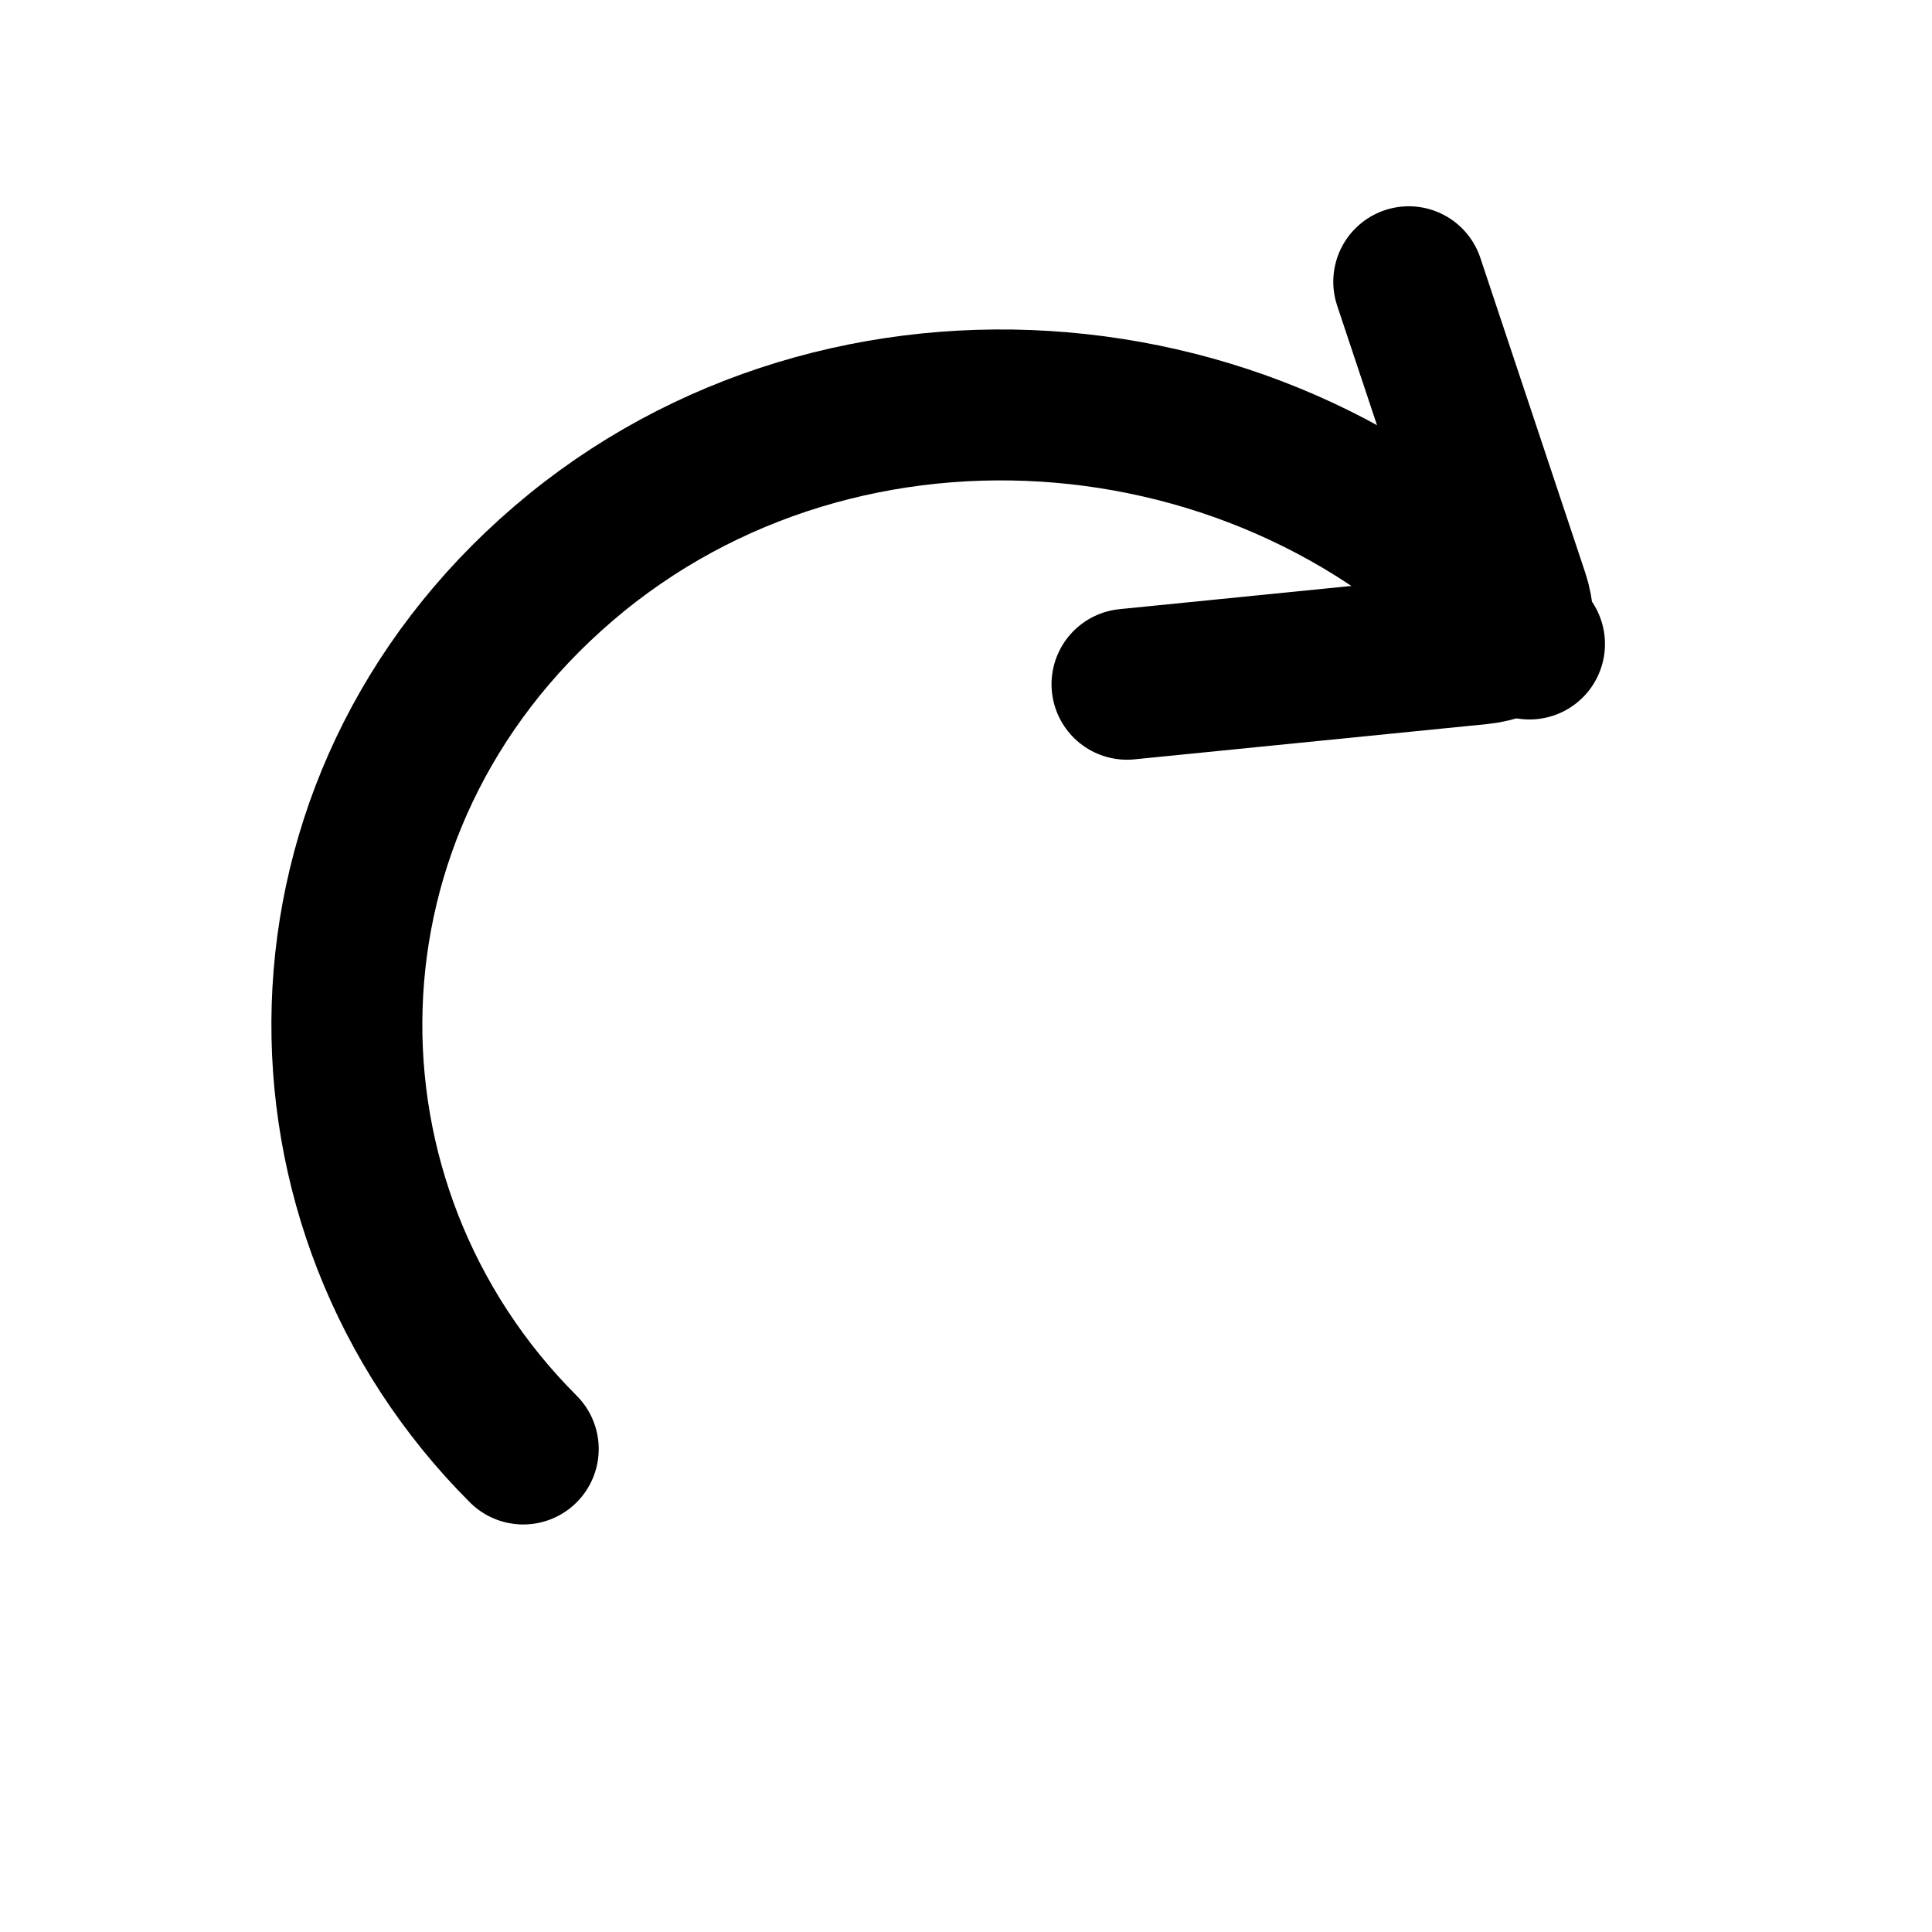
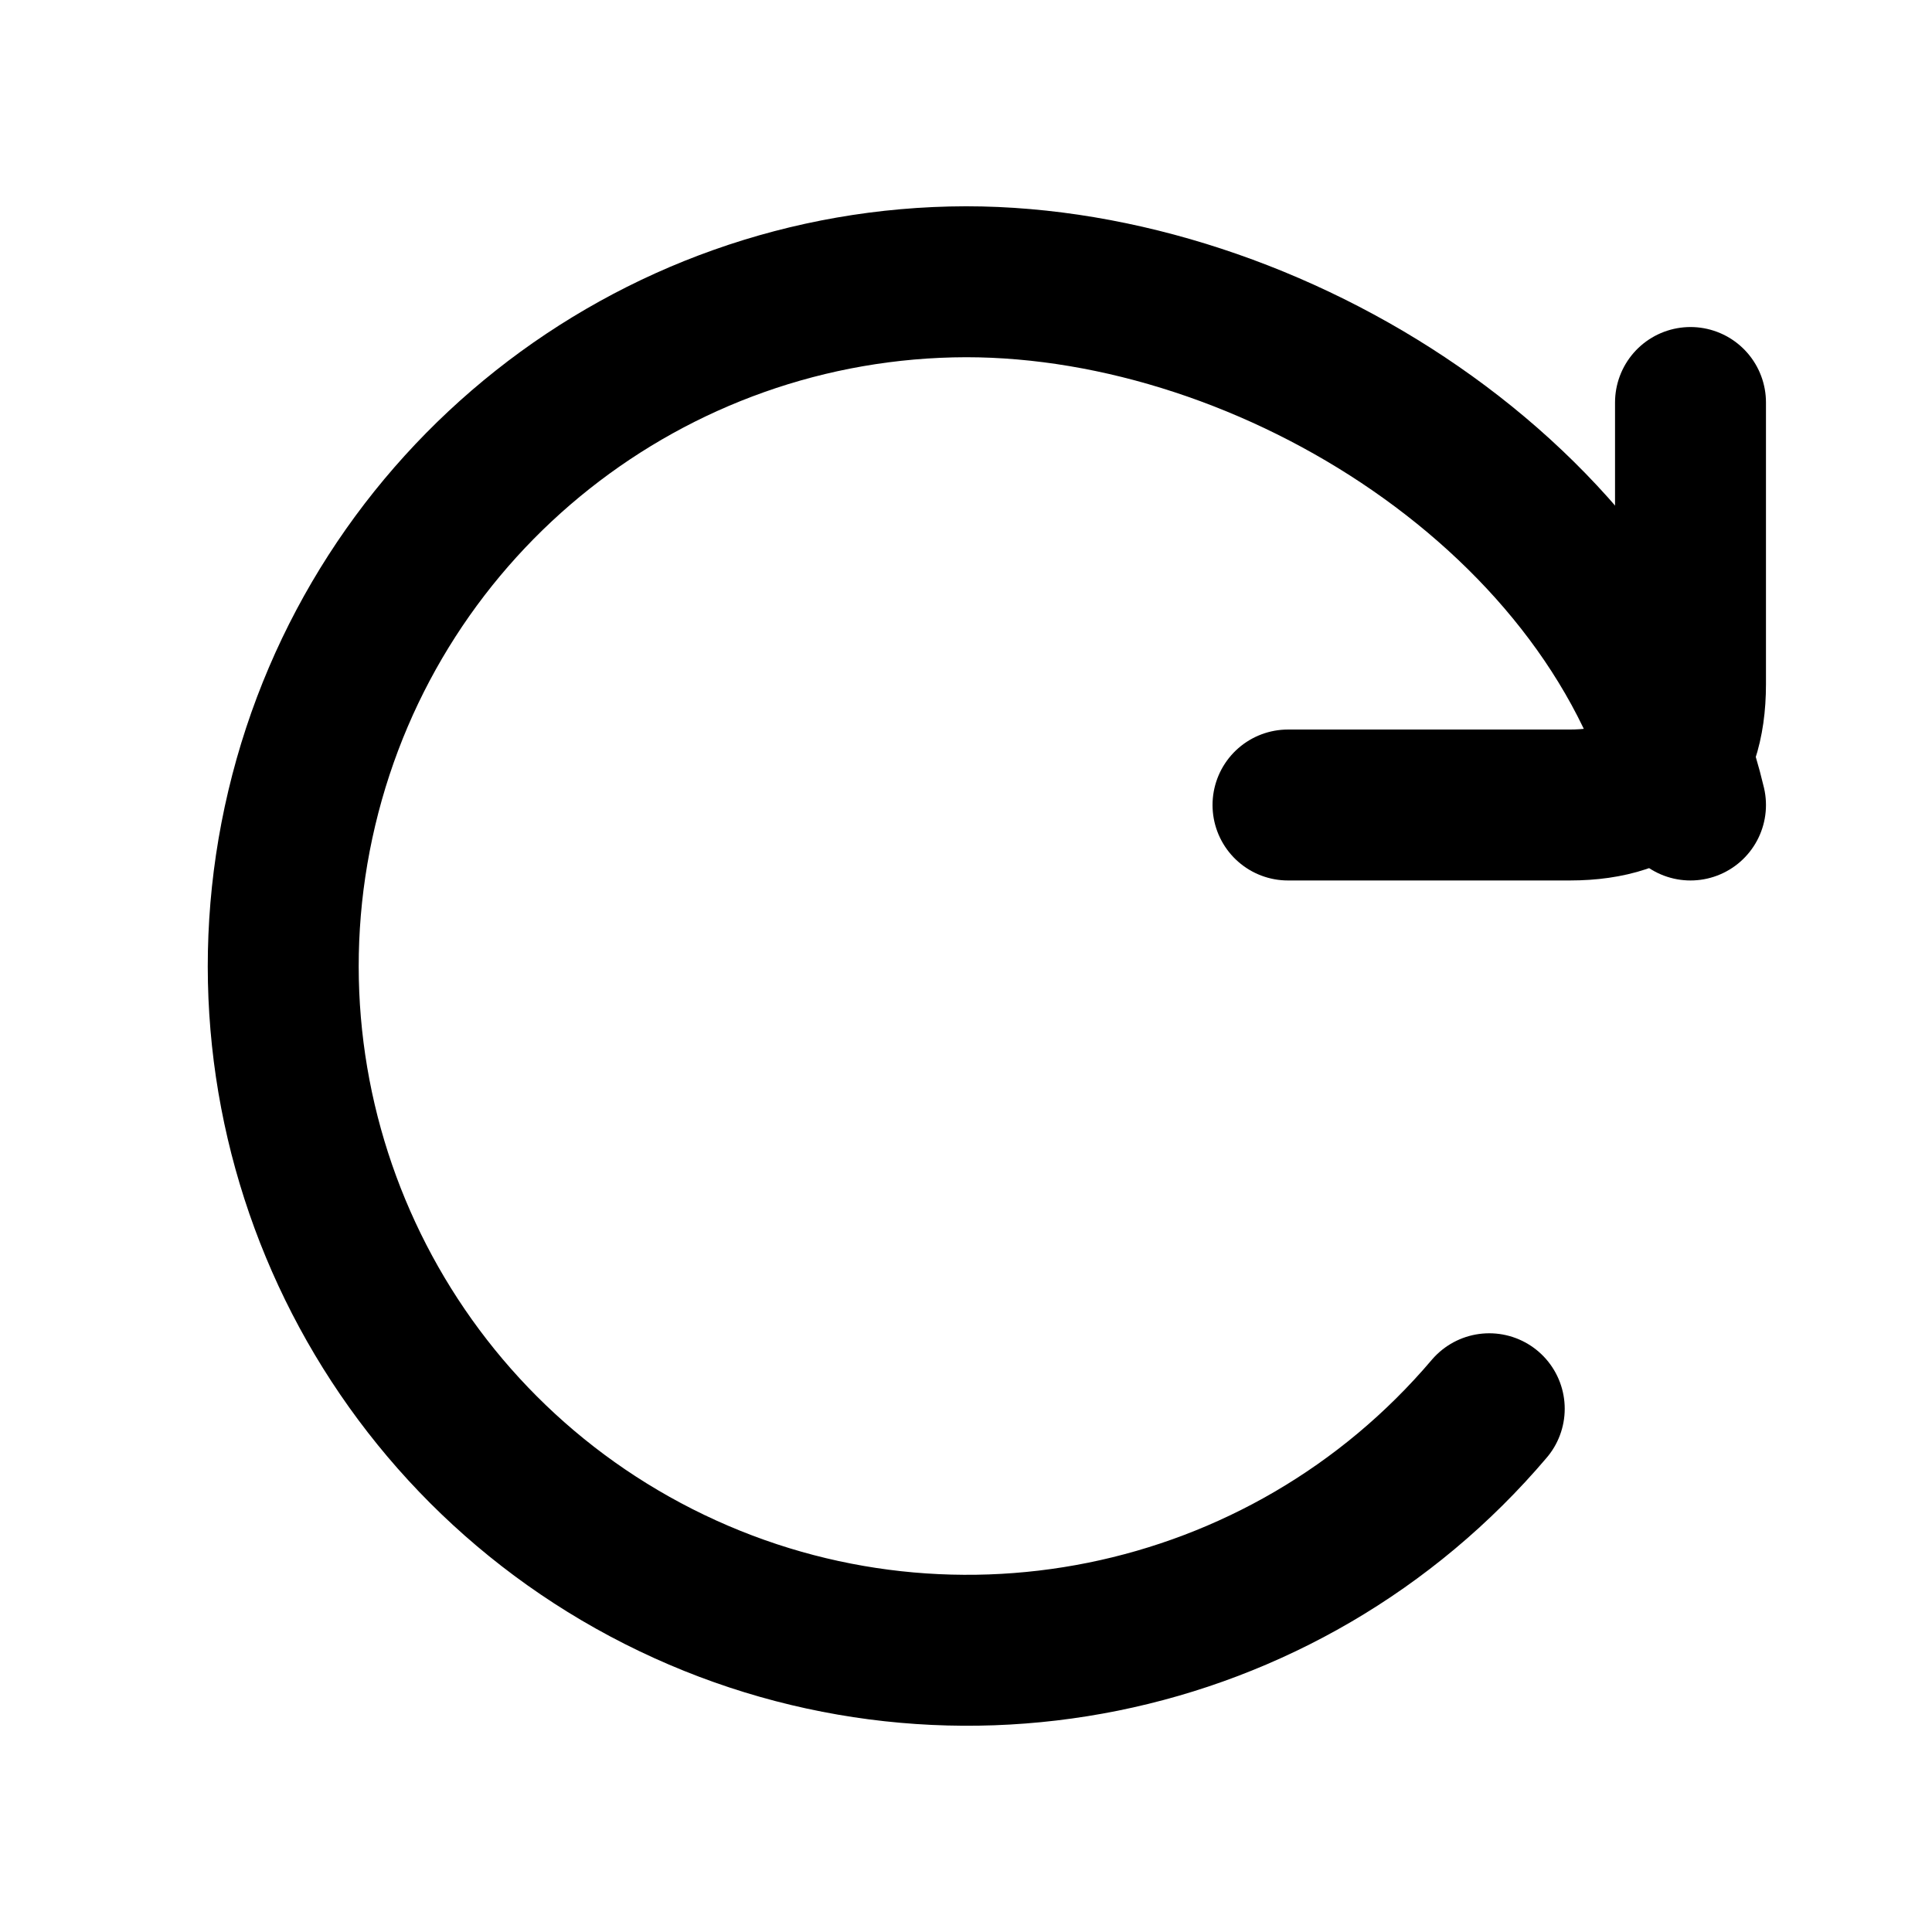
<svg xmlns="http://www.w3.org/2000/svg" viewBox="0 0 24 24" fill="none" stroke="currentColor" stroke-width="1.875" stroke-linecap="round" stroke-linejoin="round" shape-rendering="geometricPrecision">
-   <g data-keyline="20x16" data-shape="landscape">
-     <path d="M14 8.5 L18.378 8.062 Q19 8 18.802 7.407 L17.5 3.5" />
-     <path d="M19 8C16 4.5 10.5 4 7 7C3.5 10 3.5 15 6.5 18" />
+   <g data-keyline="20x20" data-shape="circle">
+     <path d="M21 5 L21 8.5 Q21 10 19.5 10 L16 10" />
+     <path d="M21 10C20.1 6.2 15.8 3.5 12 3.5A8.5 8.5 0 1 0 18.5 17.5" />
  </g>
</svg>
